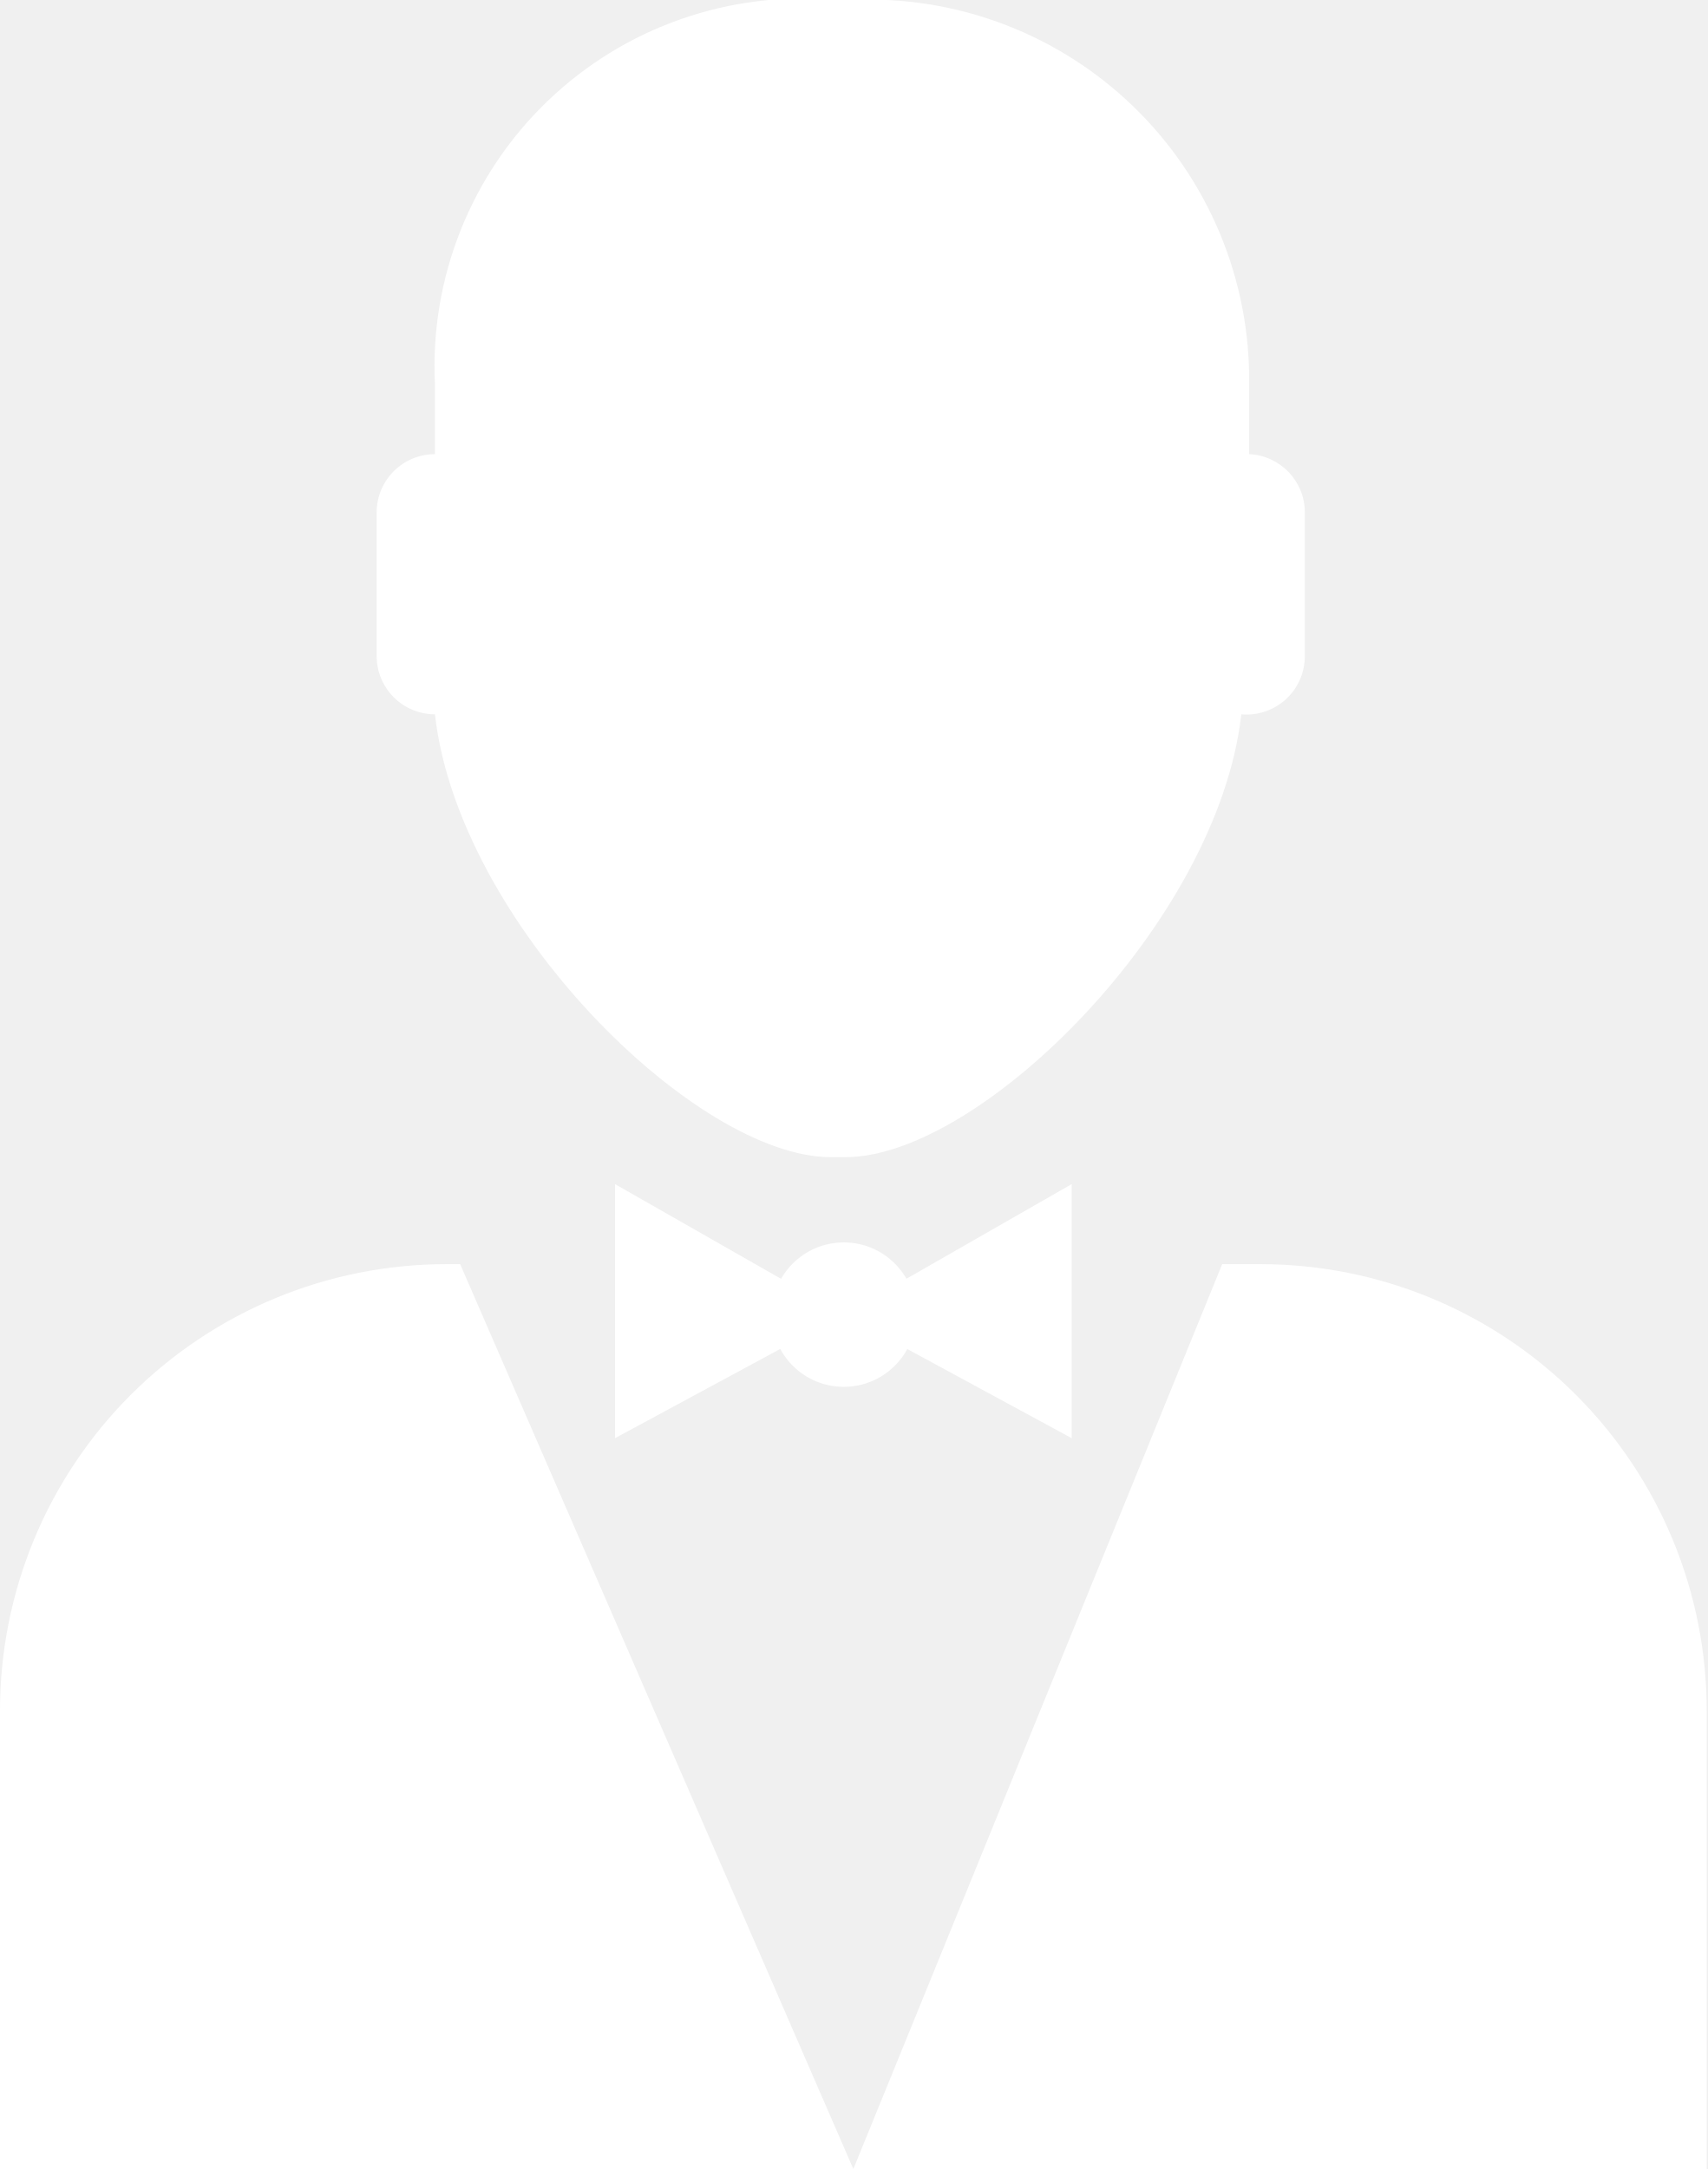
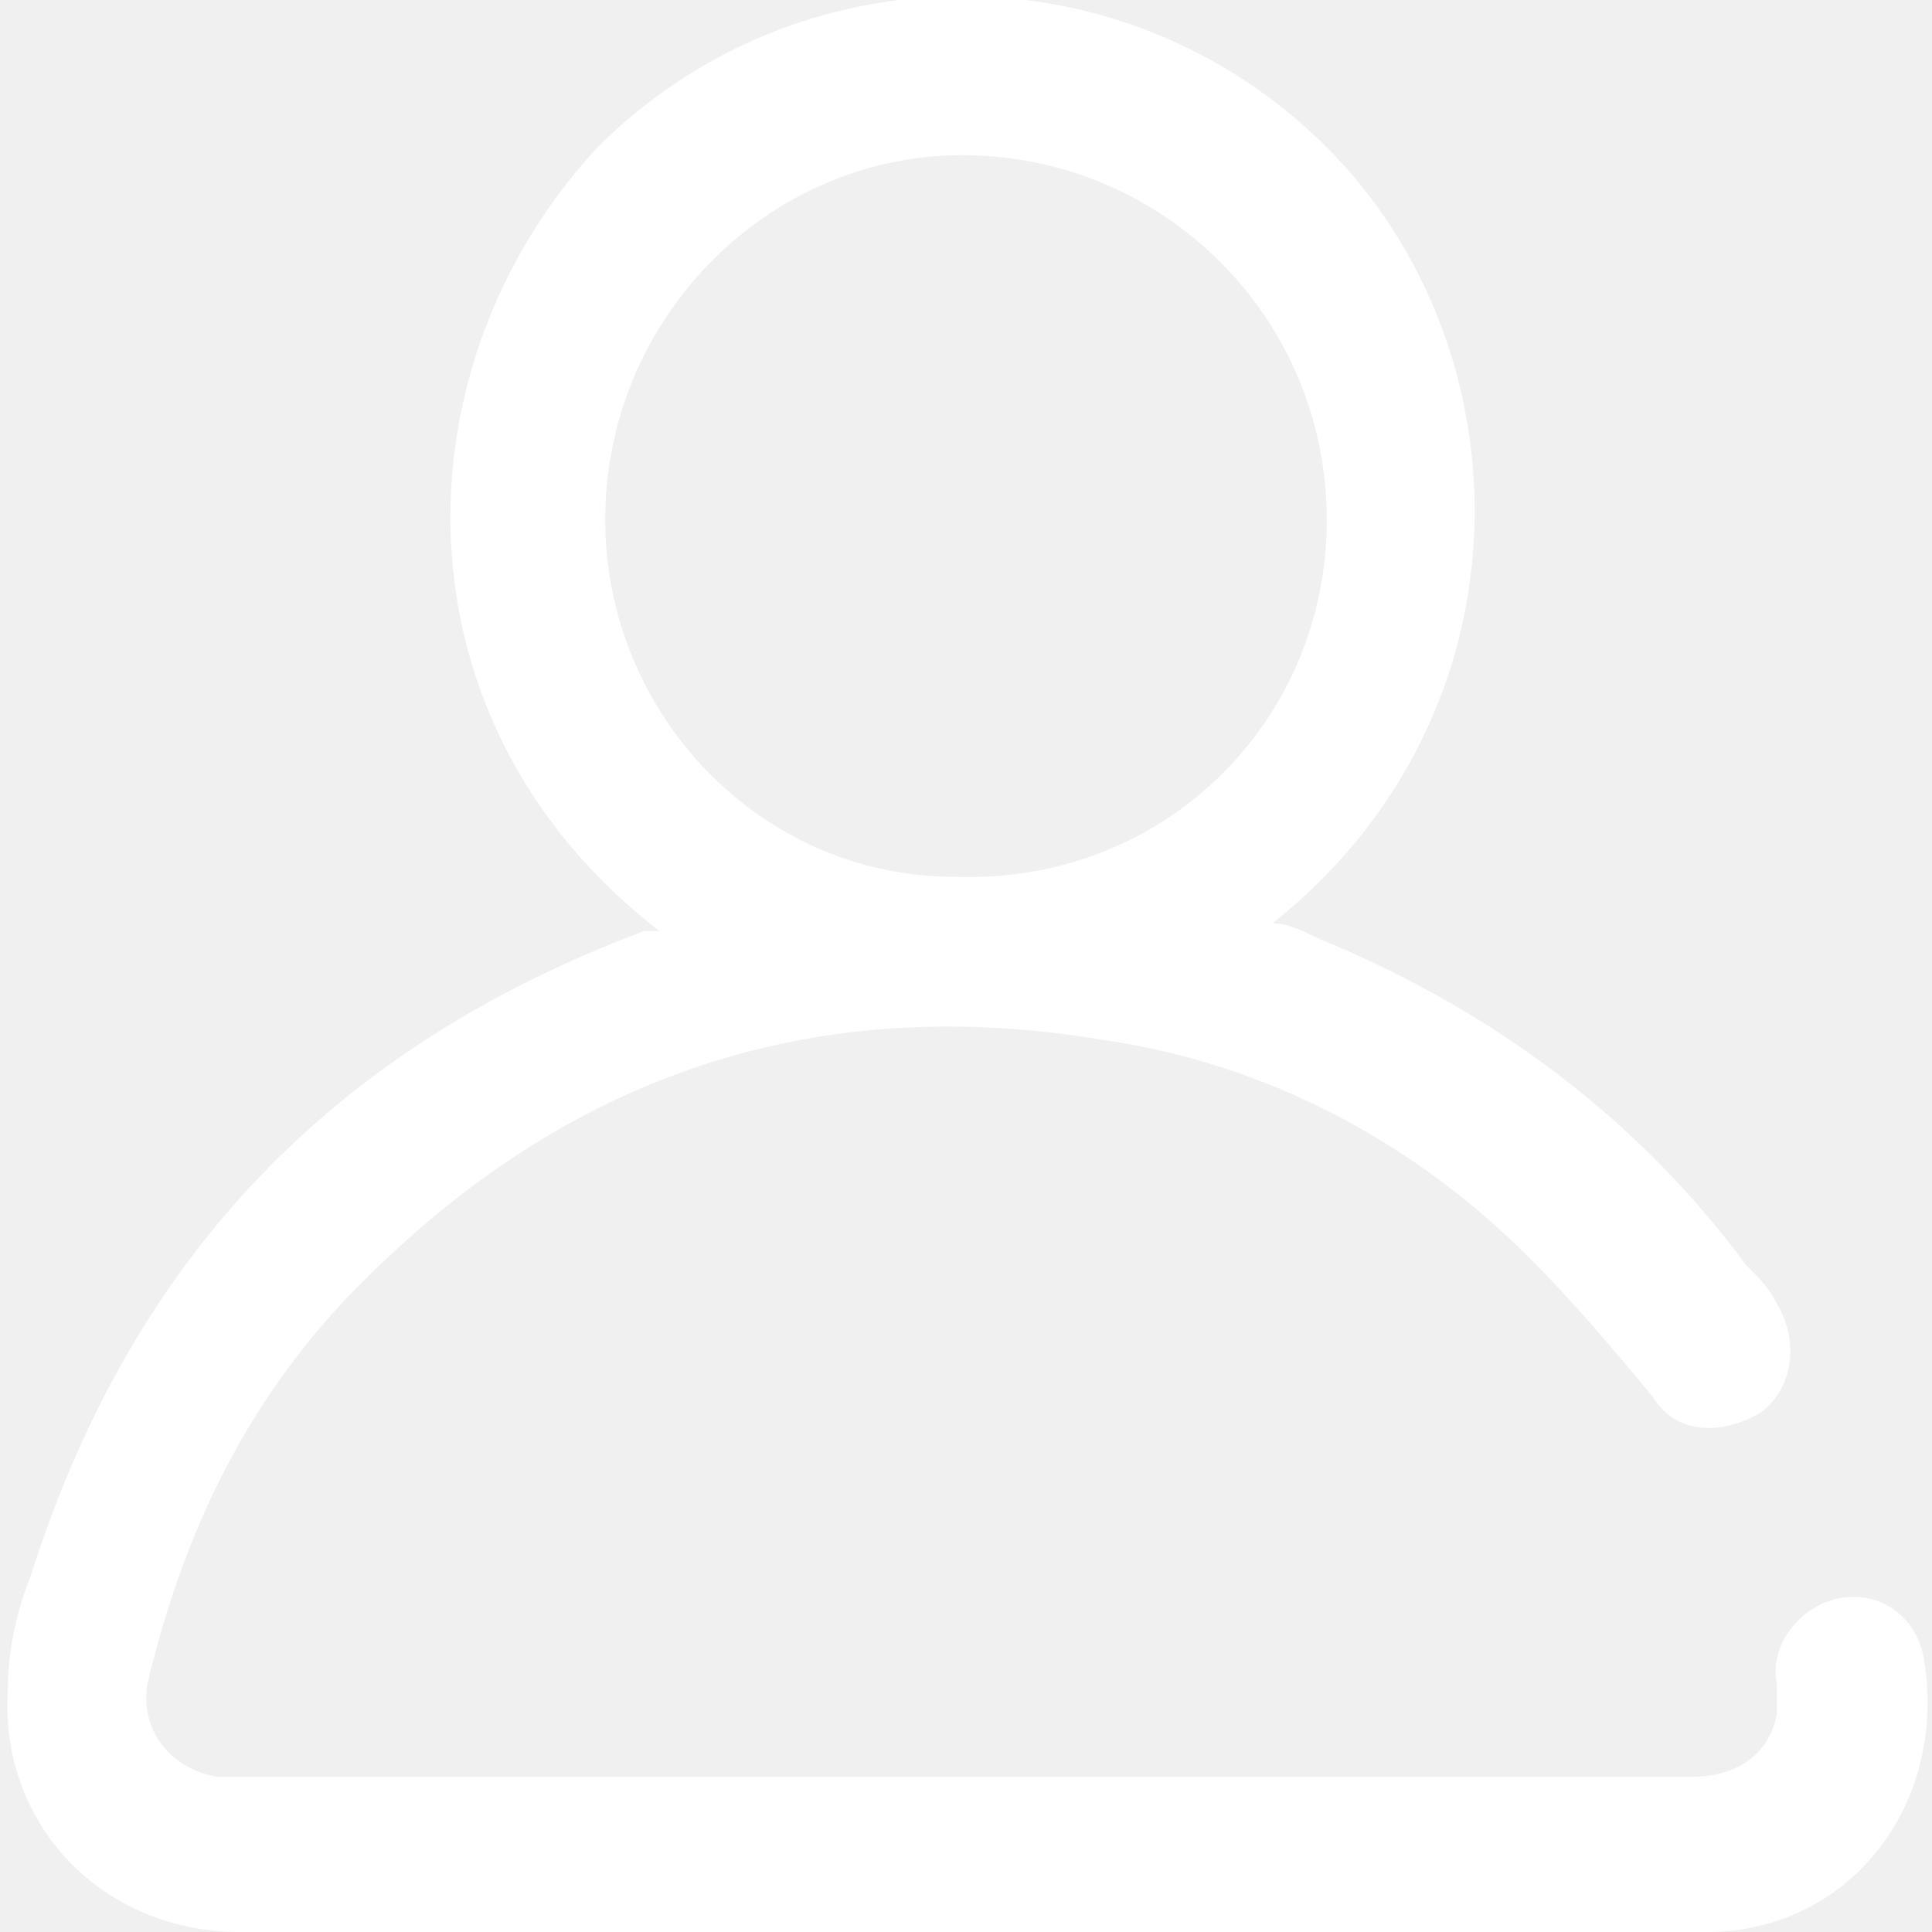
- <svg xmlns="http://www.w3.org/2000/svg" viewBox="0 0 19.63 24.93">
-   <defs>
-     <style>.cls-1{fill:#fff;}</style>
-   </defs>
-   <g id="Layer_2" data-name="Layer 2">
-     <g id="Layer_1-2" data-name="Layer 1">
-       <path class="cls-1" d="M14.36,5.22v-.8A4.37,4.37,0,0,0,9.78,0H9.61A4.23,4.23,0,0,0,5,4.42v.8a.67.67,0,0,0-.67.67V7.54A.67.67,0,0,0,5,8.21h0c.27,2.4,3,5.09,4.55,5.09h.17c1.55,0,4.28-2.7,4.55-5.09h0A.67.67,0,0,0,15,7.54V5.88A.67.67,0,0,0,14.36,5.22Z" />
-       <path class="cls-1" d="M5.13,14.53A5.13,5.13,0,0,0,0,19.67v5.26H9.81L5.29,14.53Z" />
-       <path class="cls-1" d="M14.49,14.53h-.44L9.81,24.93h9.81V19.67A5.13,5.13,0,0,0,14.49,14.53Z" />
-       <polygon class="cls-1" points="9.7 15.11 7.07 13.61 7.07 16.53 9.7 15.11" />
-       <polygon class="cls-1" points="9.7 15.11 12.32 13.61 12.32 16.53 9.7 15.11" />
-       <circle class="cls-1" cx="9.7" cy="15.11" r="0.83" />
-     </g>
-   </g>
+ <svg xmlns="http://www.w3.org/2000/svg" version="1.1" id="Layer_1" x="0px" y="0px" viewBox="0 0 24.9 24.9" style="enable-background:new 0 0 24.9 24.9;" xml:space="preserve">
+   <style type="text/css">
+ 	.st0{fill:#FFFFFF;}
+ </style>
+   <path class="st0" d="M24.8,21.4c-0.1-0.6-0.6-0.9-1.1-0.8c-0.5,0.1-0.9,0.6-0.8,1.1c0,0.1,0,0.3,0,0.4c-0.1,0.5-0.5,0.8-1.1,0.8  c-6.2,0-12.4,0-18.7,0c-0.1,0-0.2,0-0.3,0c-0.6-0.1-1-0.6-0.9-1.2c0.5-2.1,1.4-3.9,3-5.4c2.6-2.5,5.7-3.5,9.3-2.9  c2.1,0.3,4,1.3,5.5,2.8c0.6,0.6,1.1,1.2,1.6,1.8c0.3,0.5,0.9,0.5,1.4,0.2c0.4-0.3,0.5-0.9,0.2-1.4c-0.1-0.2-0.2-0.3-0.4-0.5  c-1.4-1.9-3.3-3.3-5.5-4.2c-0.2-0.1-0.4-0.2-0.6-0.2c3.4-2.7,3.3-7.4,0.7-10c-2.6-2.6-6.8-2.6-9.4,0C5.1,4.7,5,9.3,8.5,12  C8.4,12,8.3,12,8.3,12c-4,1.5-6.6,4.2-7.9,8.3c-0.2,0.5-0.3,1-0.3,1.5c-0.1,1.7,1.2,3.1,3,3.1c6.3,0,12.6,0,18.9,0  C23.8,24.9,25.1,23.3,24.8,21.4z M7.8,6.7C7.8,4.1,9.9,2,12.4,2c2.6,0,4.7,2.1,4.7,4.7c0,2.6-2.1,4.7-4.8,4.6  C9.8,11.3,7.8,9.2,7.8,6.7z" />
</svg>
